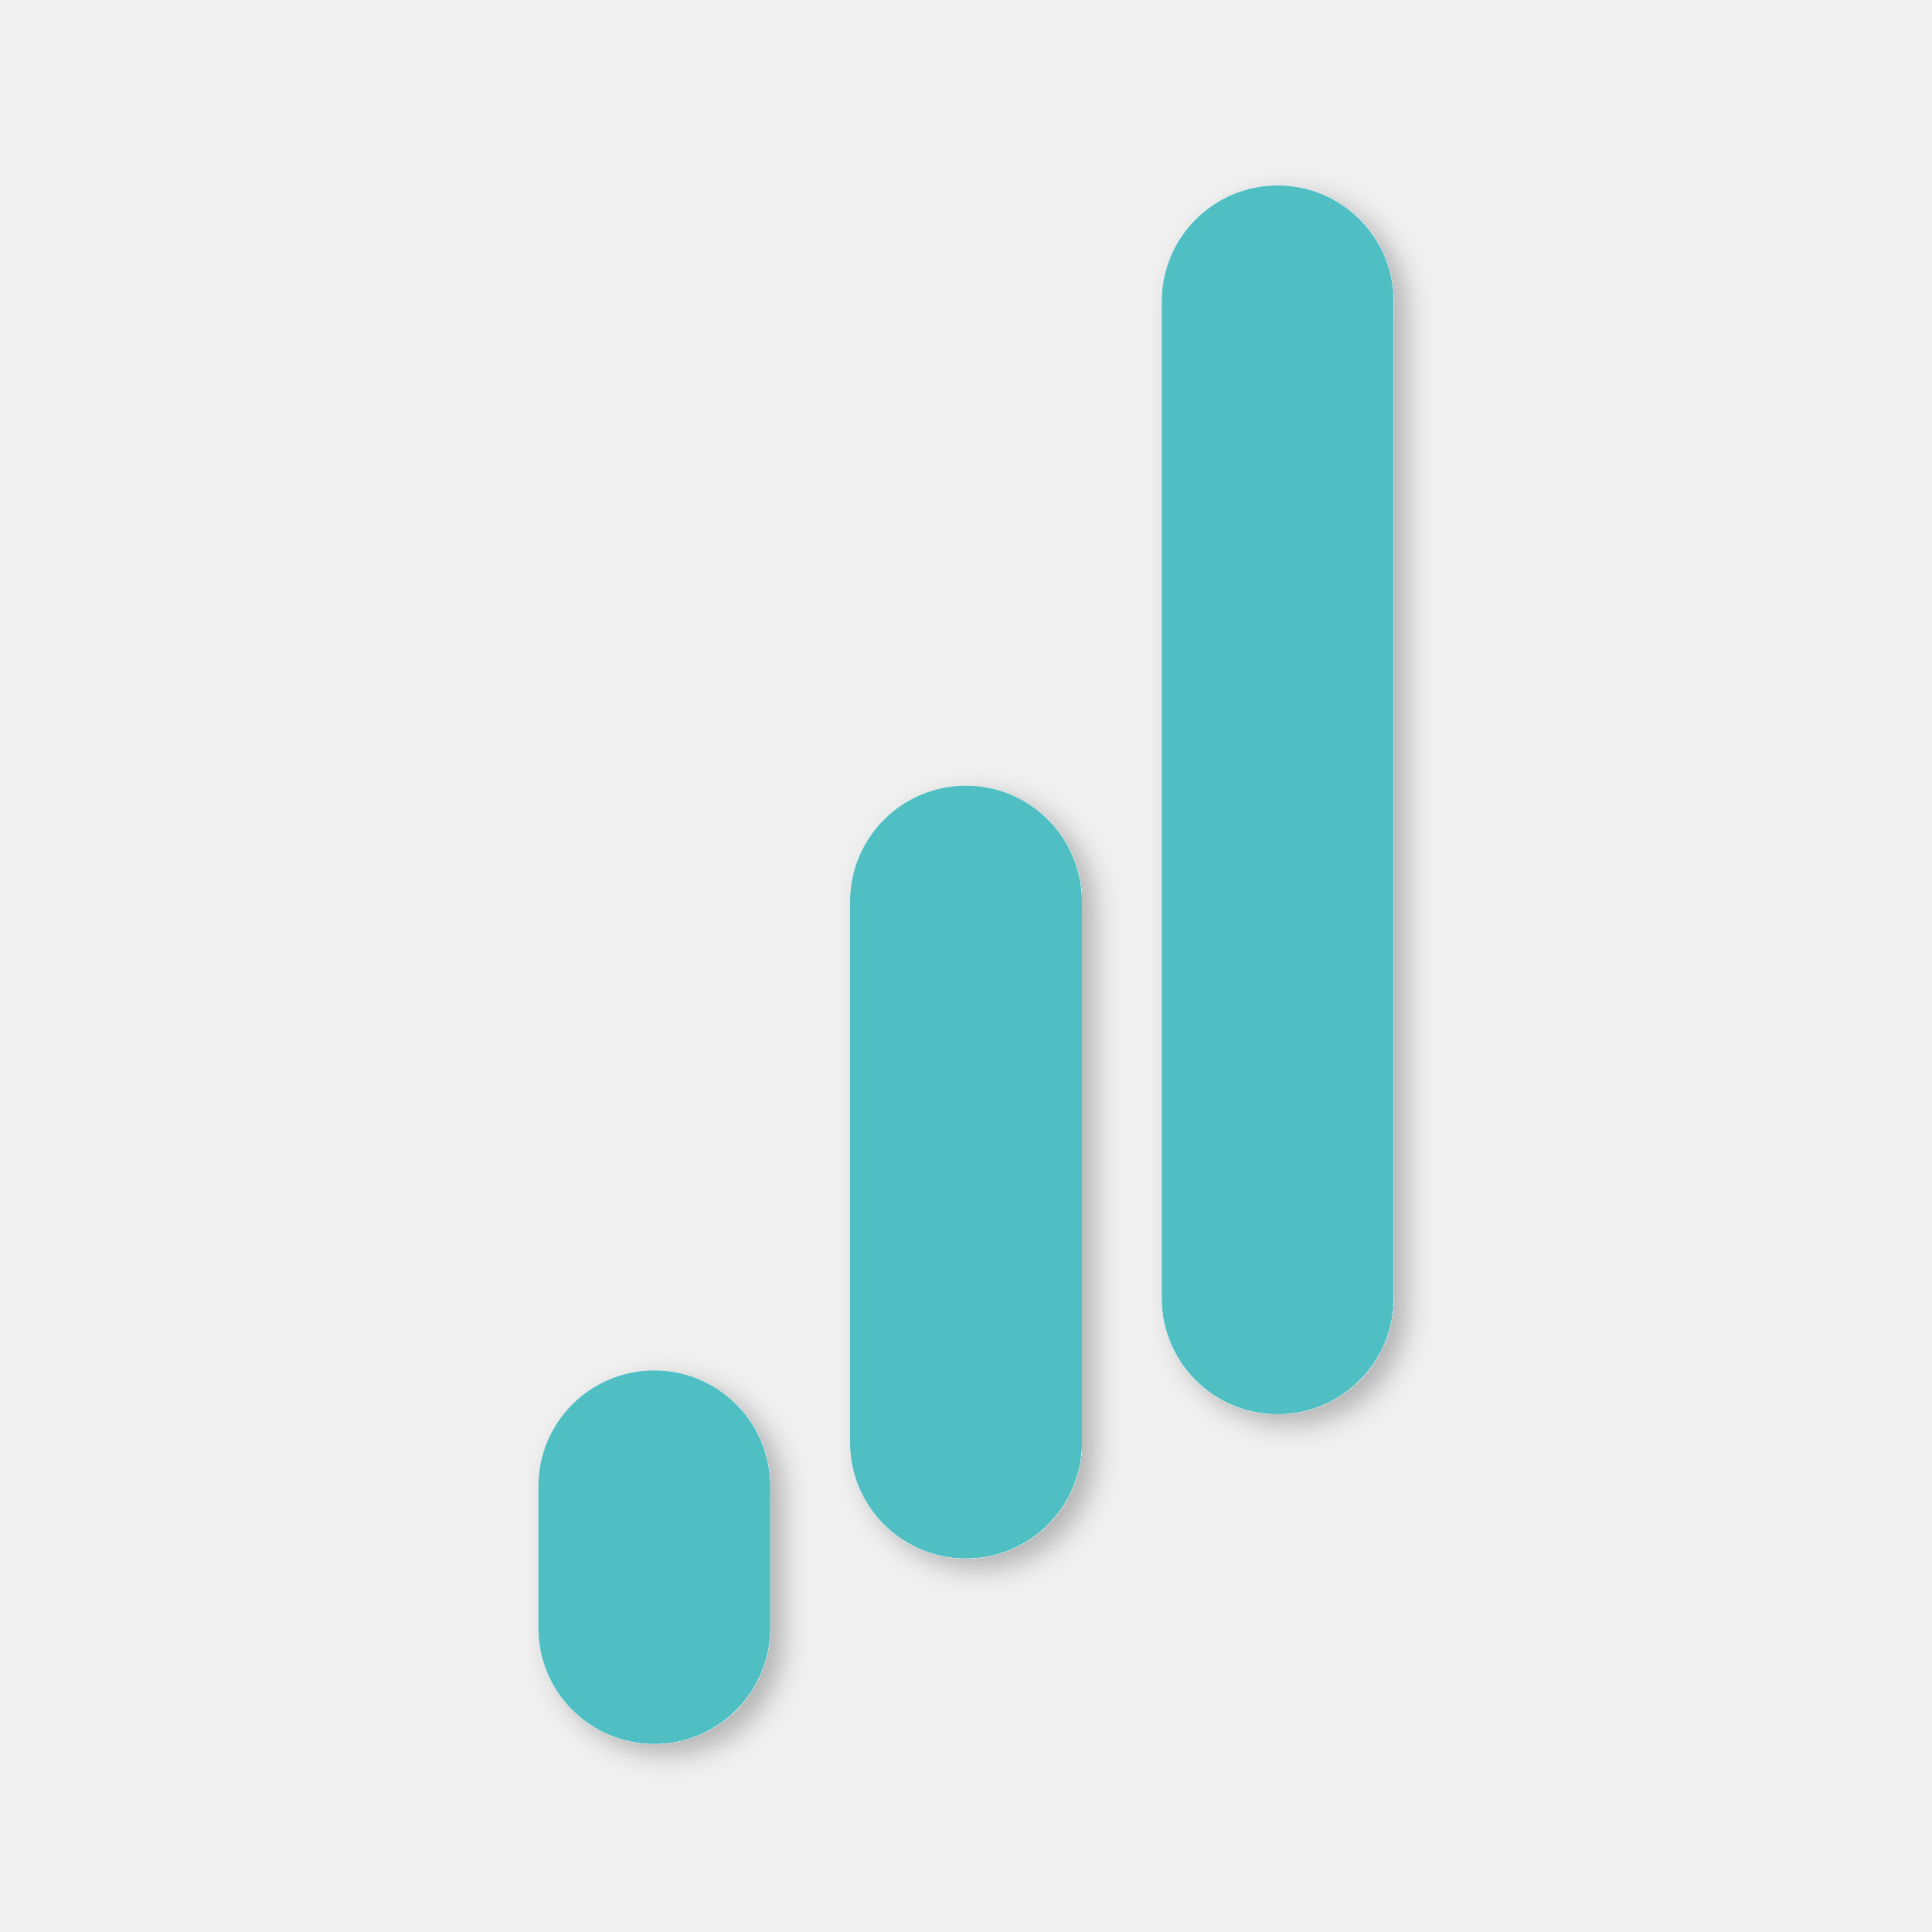
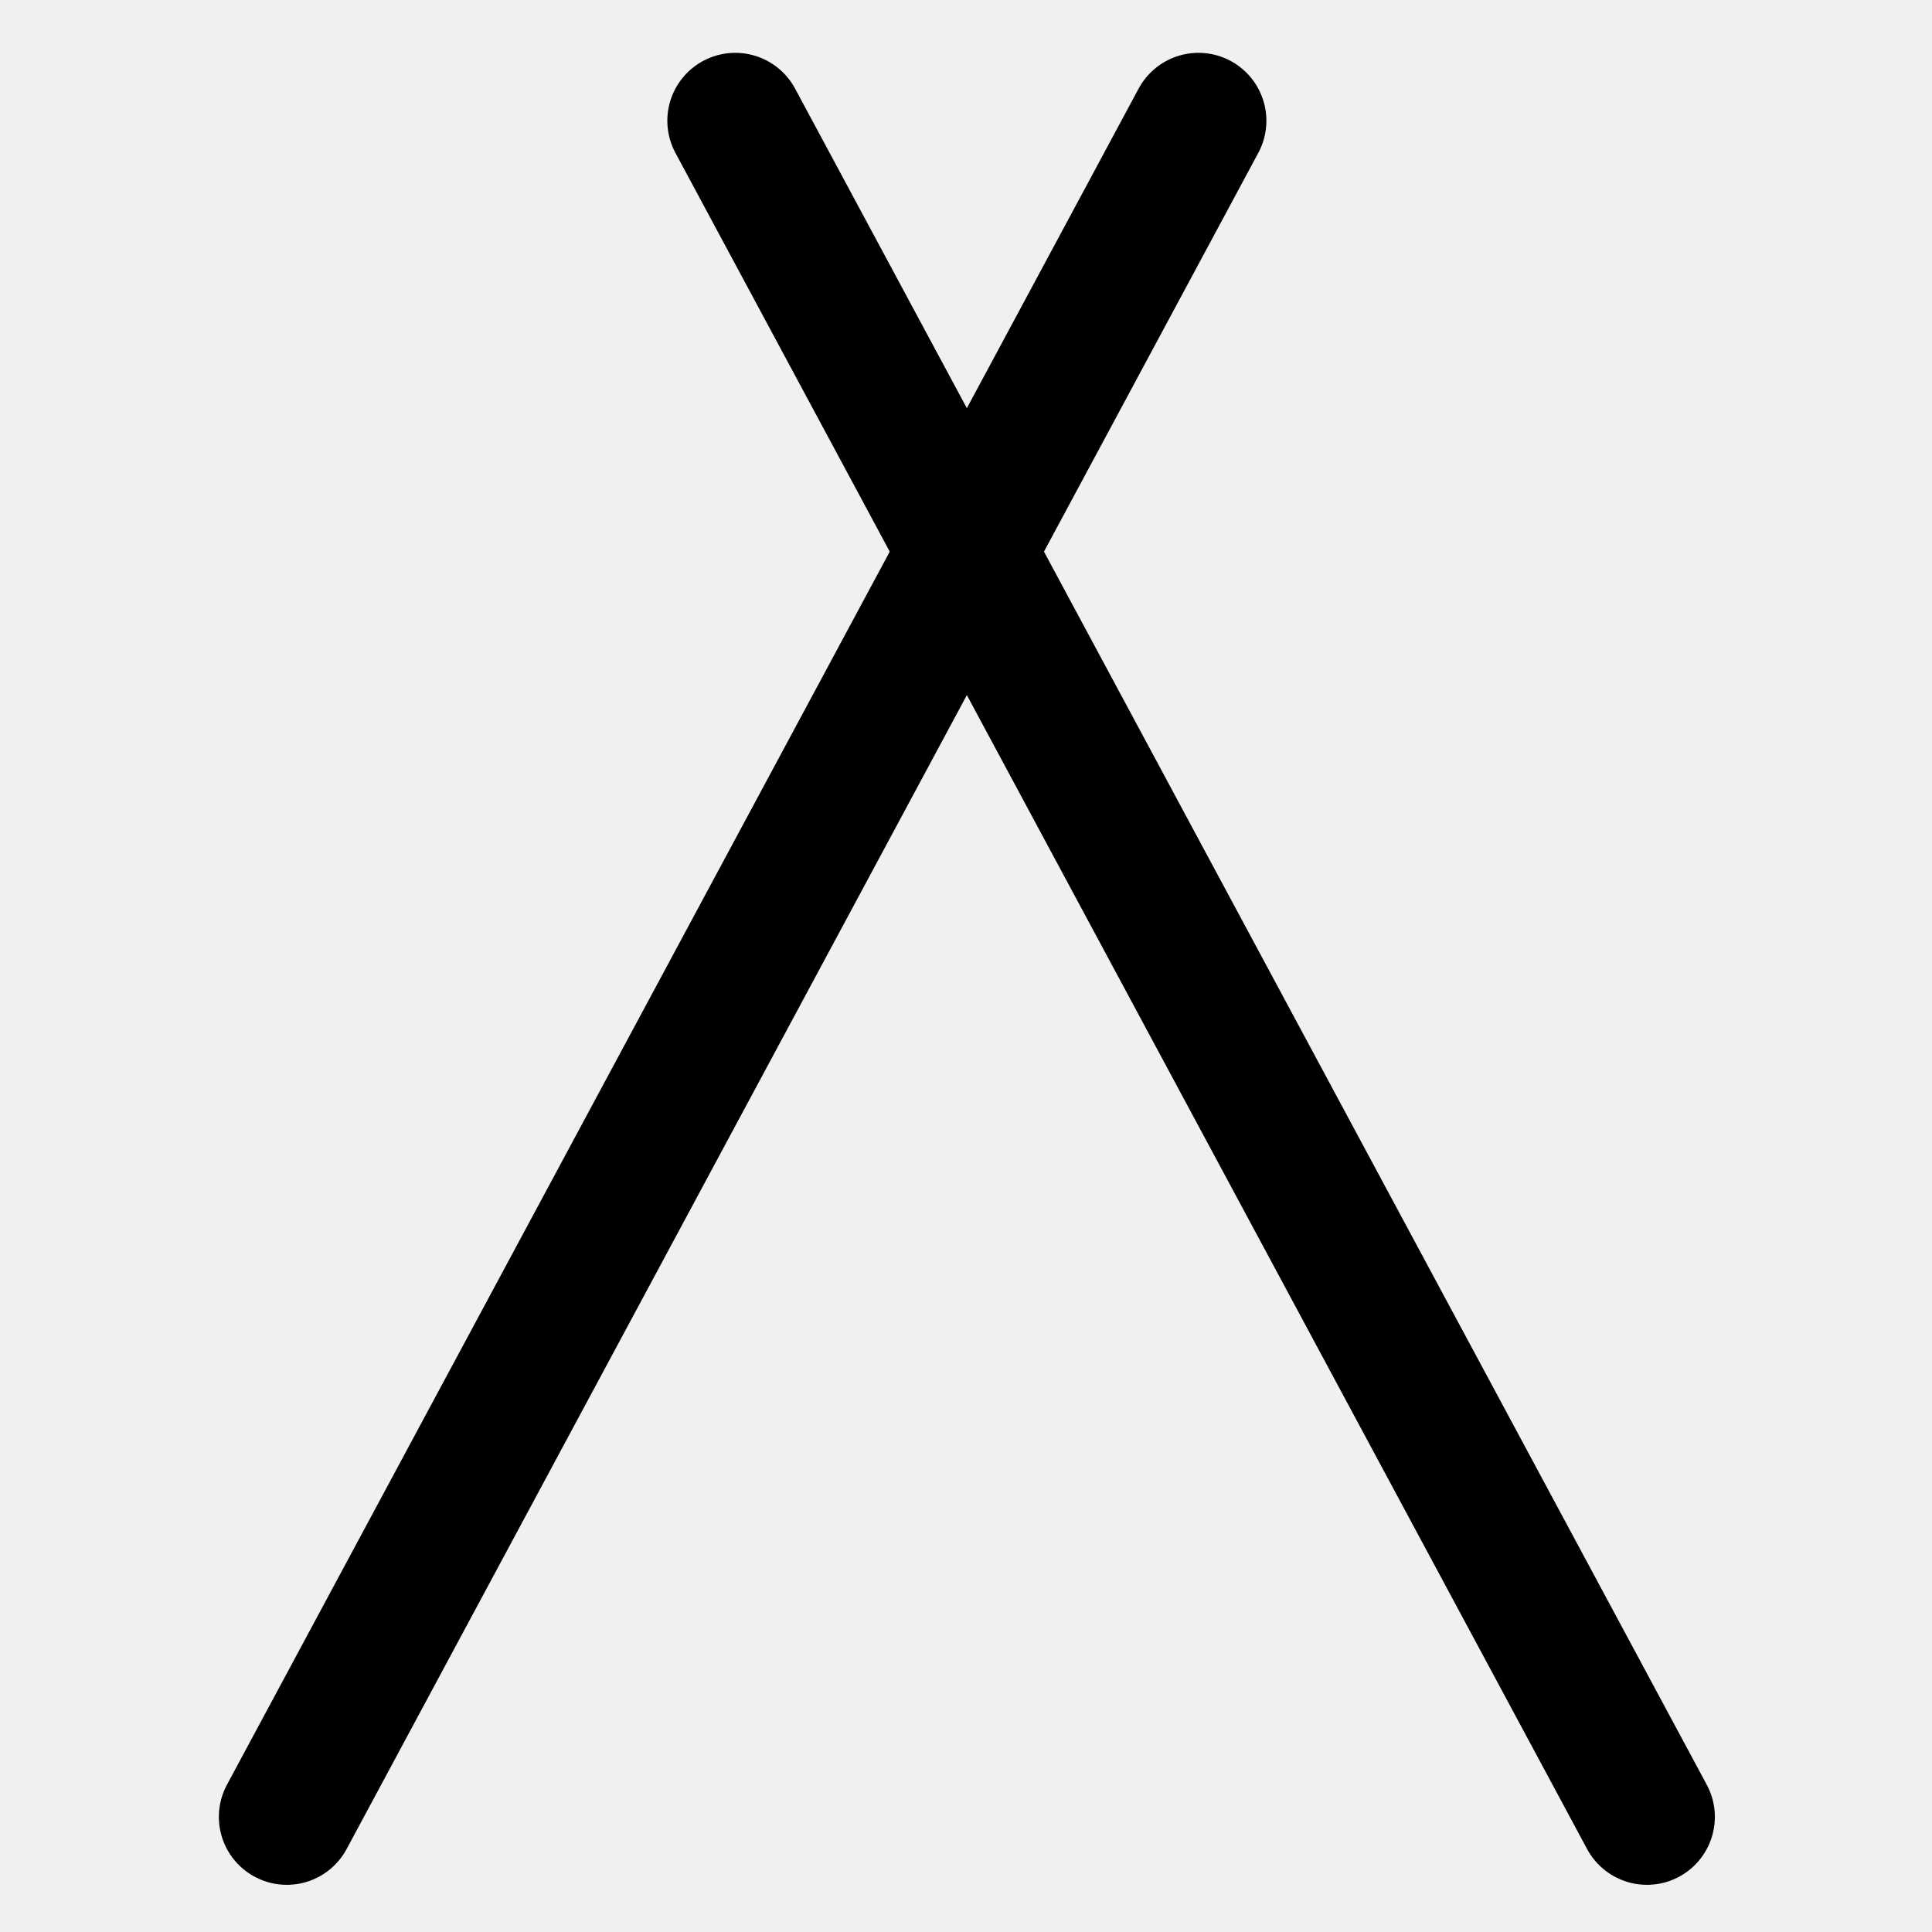
- <svg xmlns="http://www.w3.org/2000/svg" width="750" height="750" viewBox="0 0 750 750" fill="none">
-   <g filter="url(#filter0_d_604_37)">
-     <rect x="330" y="305" width="90" height="300" rx="45" fill="#50BFC3" />
-   </g>
-   <g filter="url(#filter1_d_604_37)">
-     <rect x="451" y="72" width="90" height="477" rx="45" fill="#50BFC3" />
-   </g>
-   <g filter="url(#filter2_d_604_37)">
-     <rect x="209" y="532" width="90" height="145" rx="45" fill="#50BFC3" />
-   </g>
-   <defs>
-     <filter id="filter0_d_604_37" x="325" y="299" width="110" height="320" filterUnits="userSpaceOnUse" color-interpolation-filters="sRGB">
-       <feFlood flood-opacity="0" result="BackgroundImageFix" />
-       <feColorMatrix in="SourceAlpha" type="matrix" values="0 0 0 0 0 0 0 0 0 0 0 0 0 0 0 0 0 0 127 0" result="hardAlpha" />
-       <feOffset dx="5" dy="4" />
-       <feGaussianBlur stdDeviation="5" />
-       <feComposite in2="hardAlpha" operator="out" />
-       <feColorMatrix type="matrix" values="0 0 0 0 0 0 0 0 0 0 0 0 0 0 0 0 0 0 0.25 0" />
-       <feBlend mode="normal" in2="BackgroundImageFix" result="effect1_dropShadow_604_37" />
-       <feBlend mode="normal" in="SourceGraphic" in2="effect1_dropShadow_604_37" result="shape" />
-     </filter>
-     <filter id="filter1_d_604_37" x="446" y="66" width="110" height="497" filterUnits="userSpaceOnUse" color-interpolation-filters="sRGB">
-       <feFlood flood-opacity="0" result="BackgroundImageFix" />
-       <feColorMatrix in="SourceAlpha" type="matrix" values="0 0 0 0 0 0 0 0 0 0 0 0 0 0 0 0 0 0 127 0" result="hardAlpha" />
-       <feOffset dx="5" dy="4" />
-       <feGaussianBlur stdDeviation="5" />
-       <feComposite in2="hardAlpha" operator="out" />
-       <feColorMatrix type="matrix" values="0 0 0 0 0 0 0 0 0 0 0 0 0 0 0 0 0 0 0.25 0" />
-       <feBlend mode="normal" in2="BackgroundImageFix" result="effect1_dropShadow_604_37" />
-       <feBlend mode="normal" in="SourceGraphic" in2="effect1_dropShadow_604_37" result="shape" />
-     </filter>
-     <filter id="filter2_d_604_37" x="204" y="526" width="110" height="165" filterUnits="userSpaceOnUse" color-interpolation-filters="sRGB">
-       <feFlood flood-opacity="0" result="BackgroundImageFix" />
-       <feColorMatrix in="SourceAlpha" type="matrix" values="0 0 0 0 0 0 0 0 0 0 0 0 0 0 0 0 0 0 127 0" result="hardAlpha" />
-       <feOffset dx="5" dy="4" />
-       <feGaussianBlur stdDeviation="5" />
-       <feComposite in2="hardAlpha" operator="out" />
-       <feColorMatrix type="matrix" values="0 0 0 0 0 0 0 0 0 0 0 0 0 0 0 0 0 0 0.25 0" />
-       <feBlend mode="normal" in2="BackgroundImageFix" result="effect1_dropShadow_604_37" />
-       <feBlend mode="normal" in="SourceGraphic" in2="effect1_dropShadow_604_37" result="shape" />
-     </filter>
-   </defs>
+ <svg xmlns="http://www.w3.org/2000/svg" width="256" height="256" viewBox="0 0 256 256" fill="none">
+   <style>
+ 		path {
+ 			stroke: black;
+ 		}
+ 		@media ( prefers-color-scheme: dark ) {
+ 			path {
+ 				stroke: white;
+ 			}
+ 		}
+ 	</style>
+   <path d="M38 240.748L158.802 16" stroke-width="18" stroke-linecap="round" />
+   <path d="M218.227 240.748L97.425 16" stroke-width="18" stroke-linecap="round" />
</svg>
